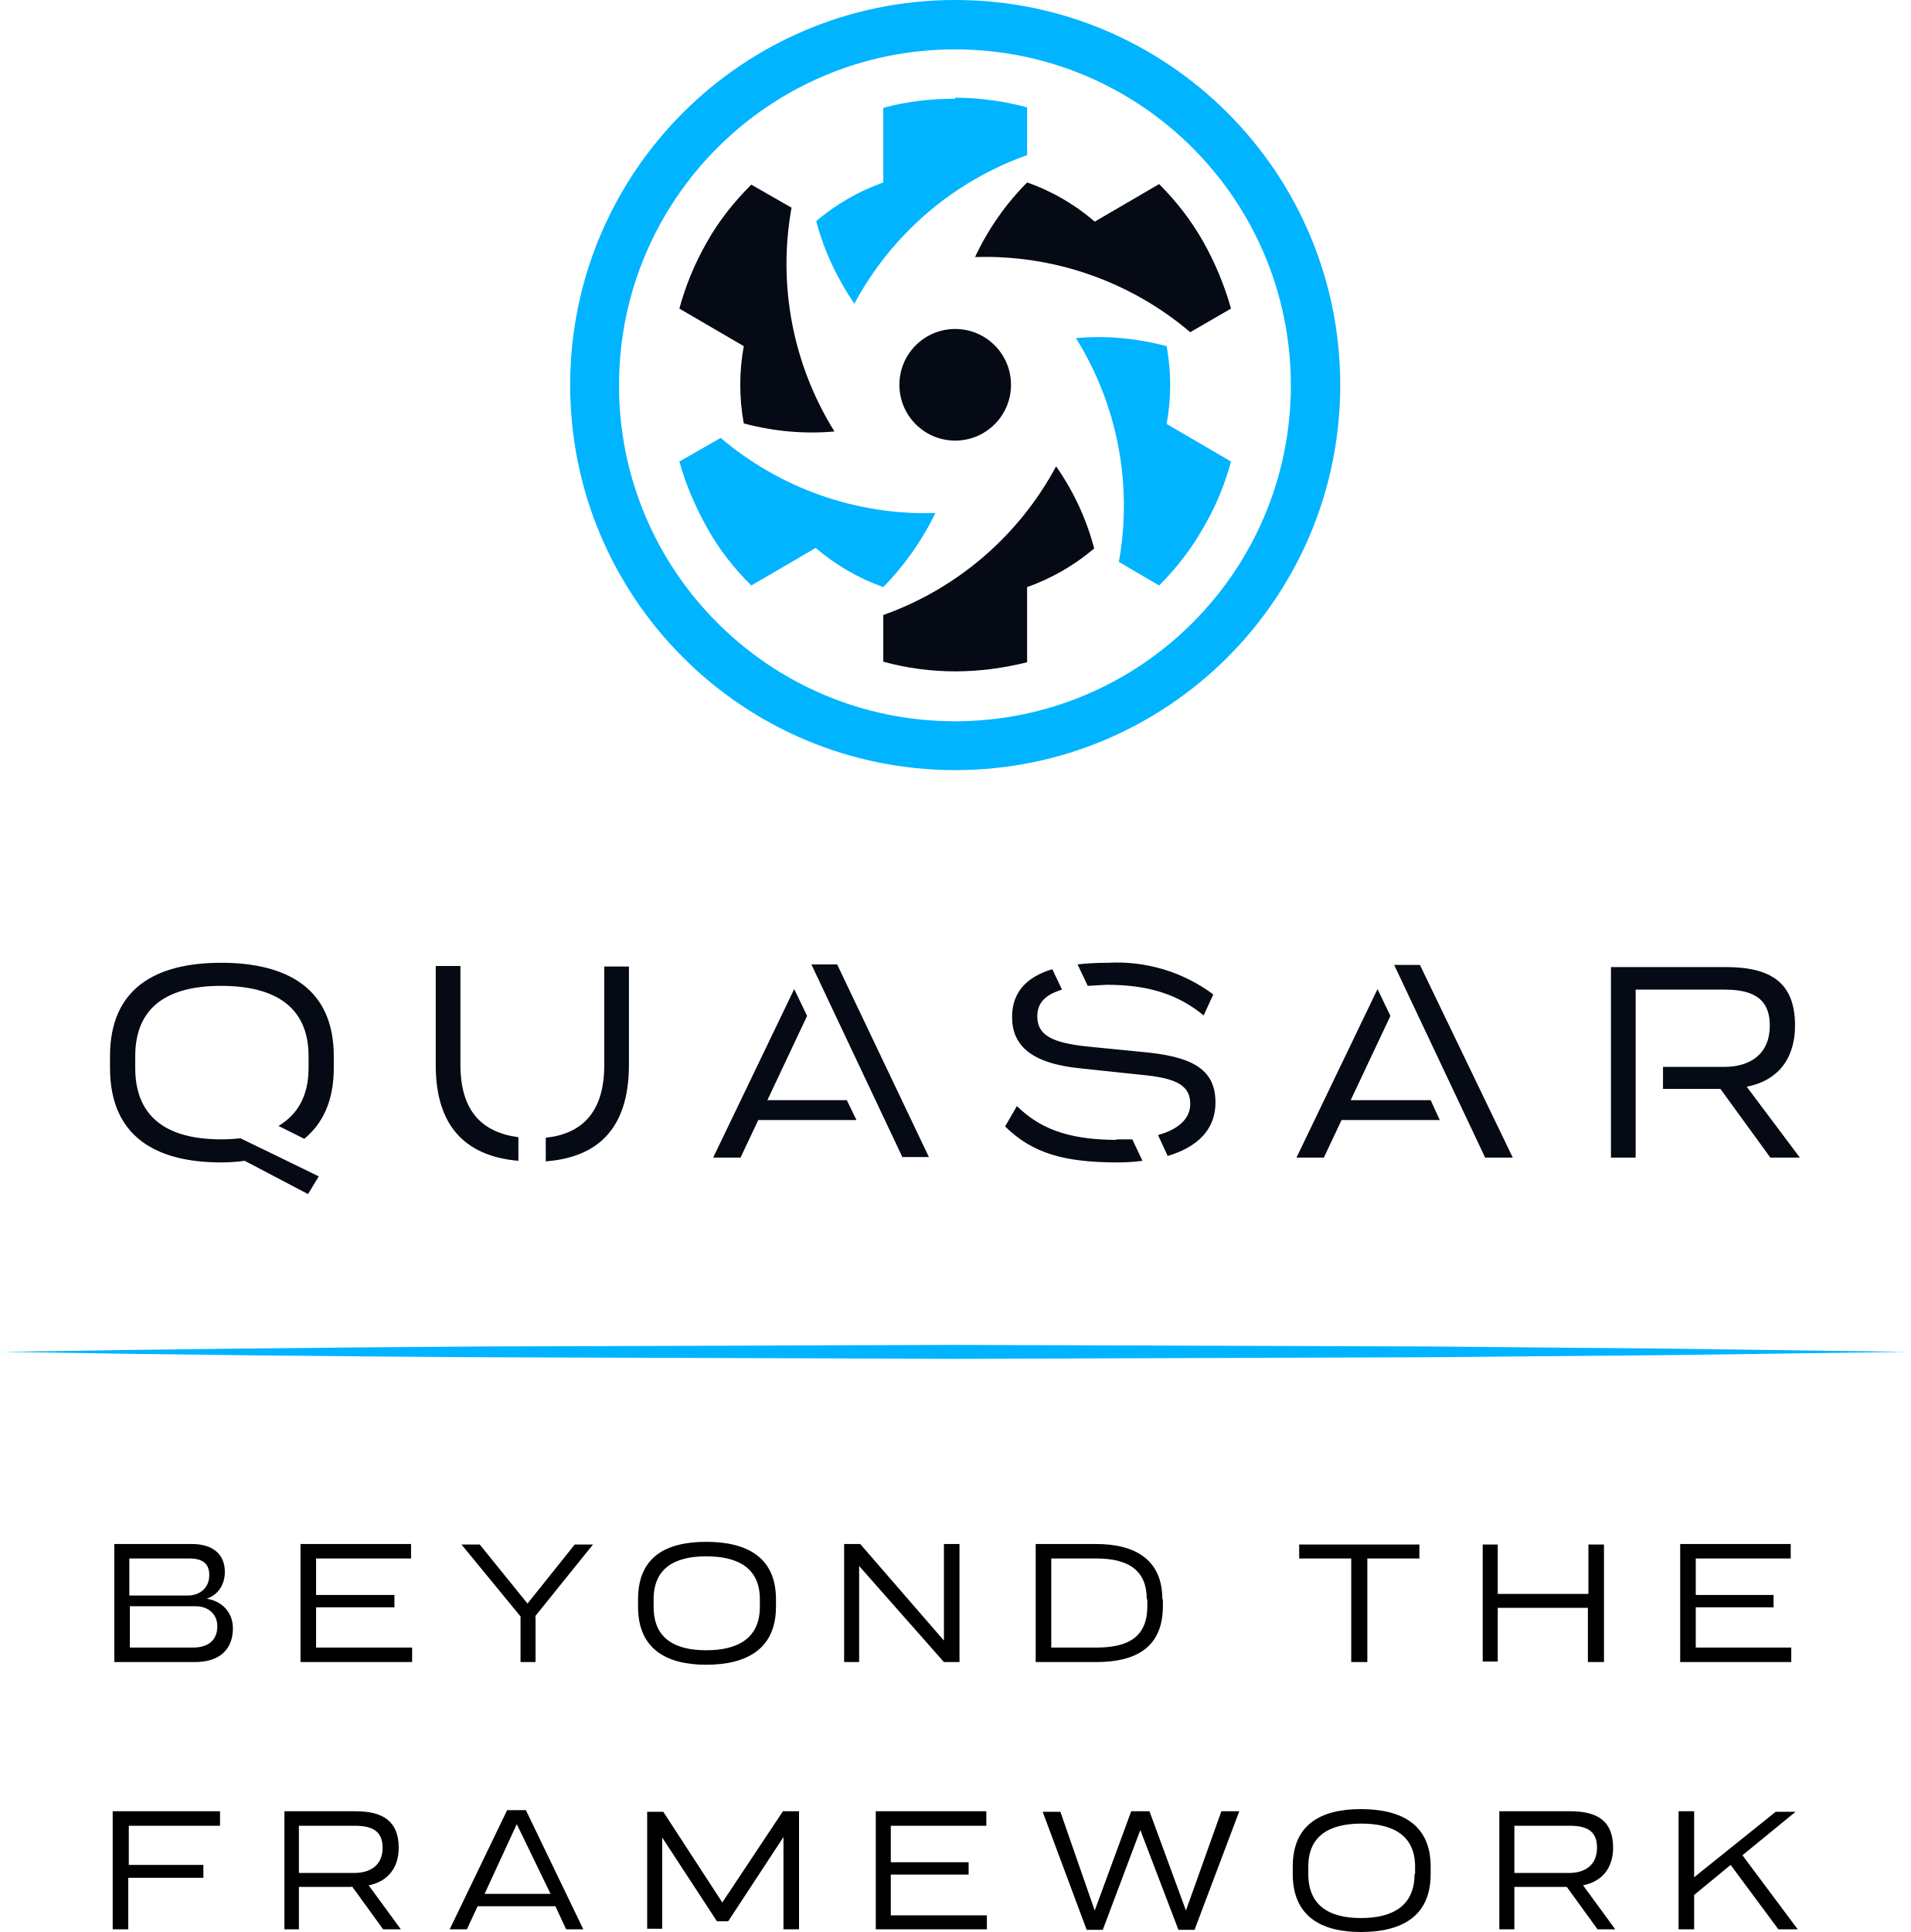
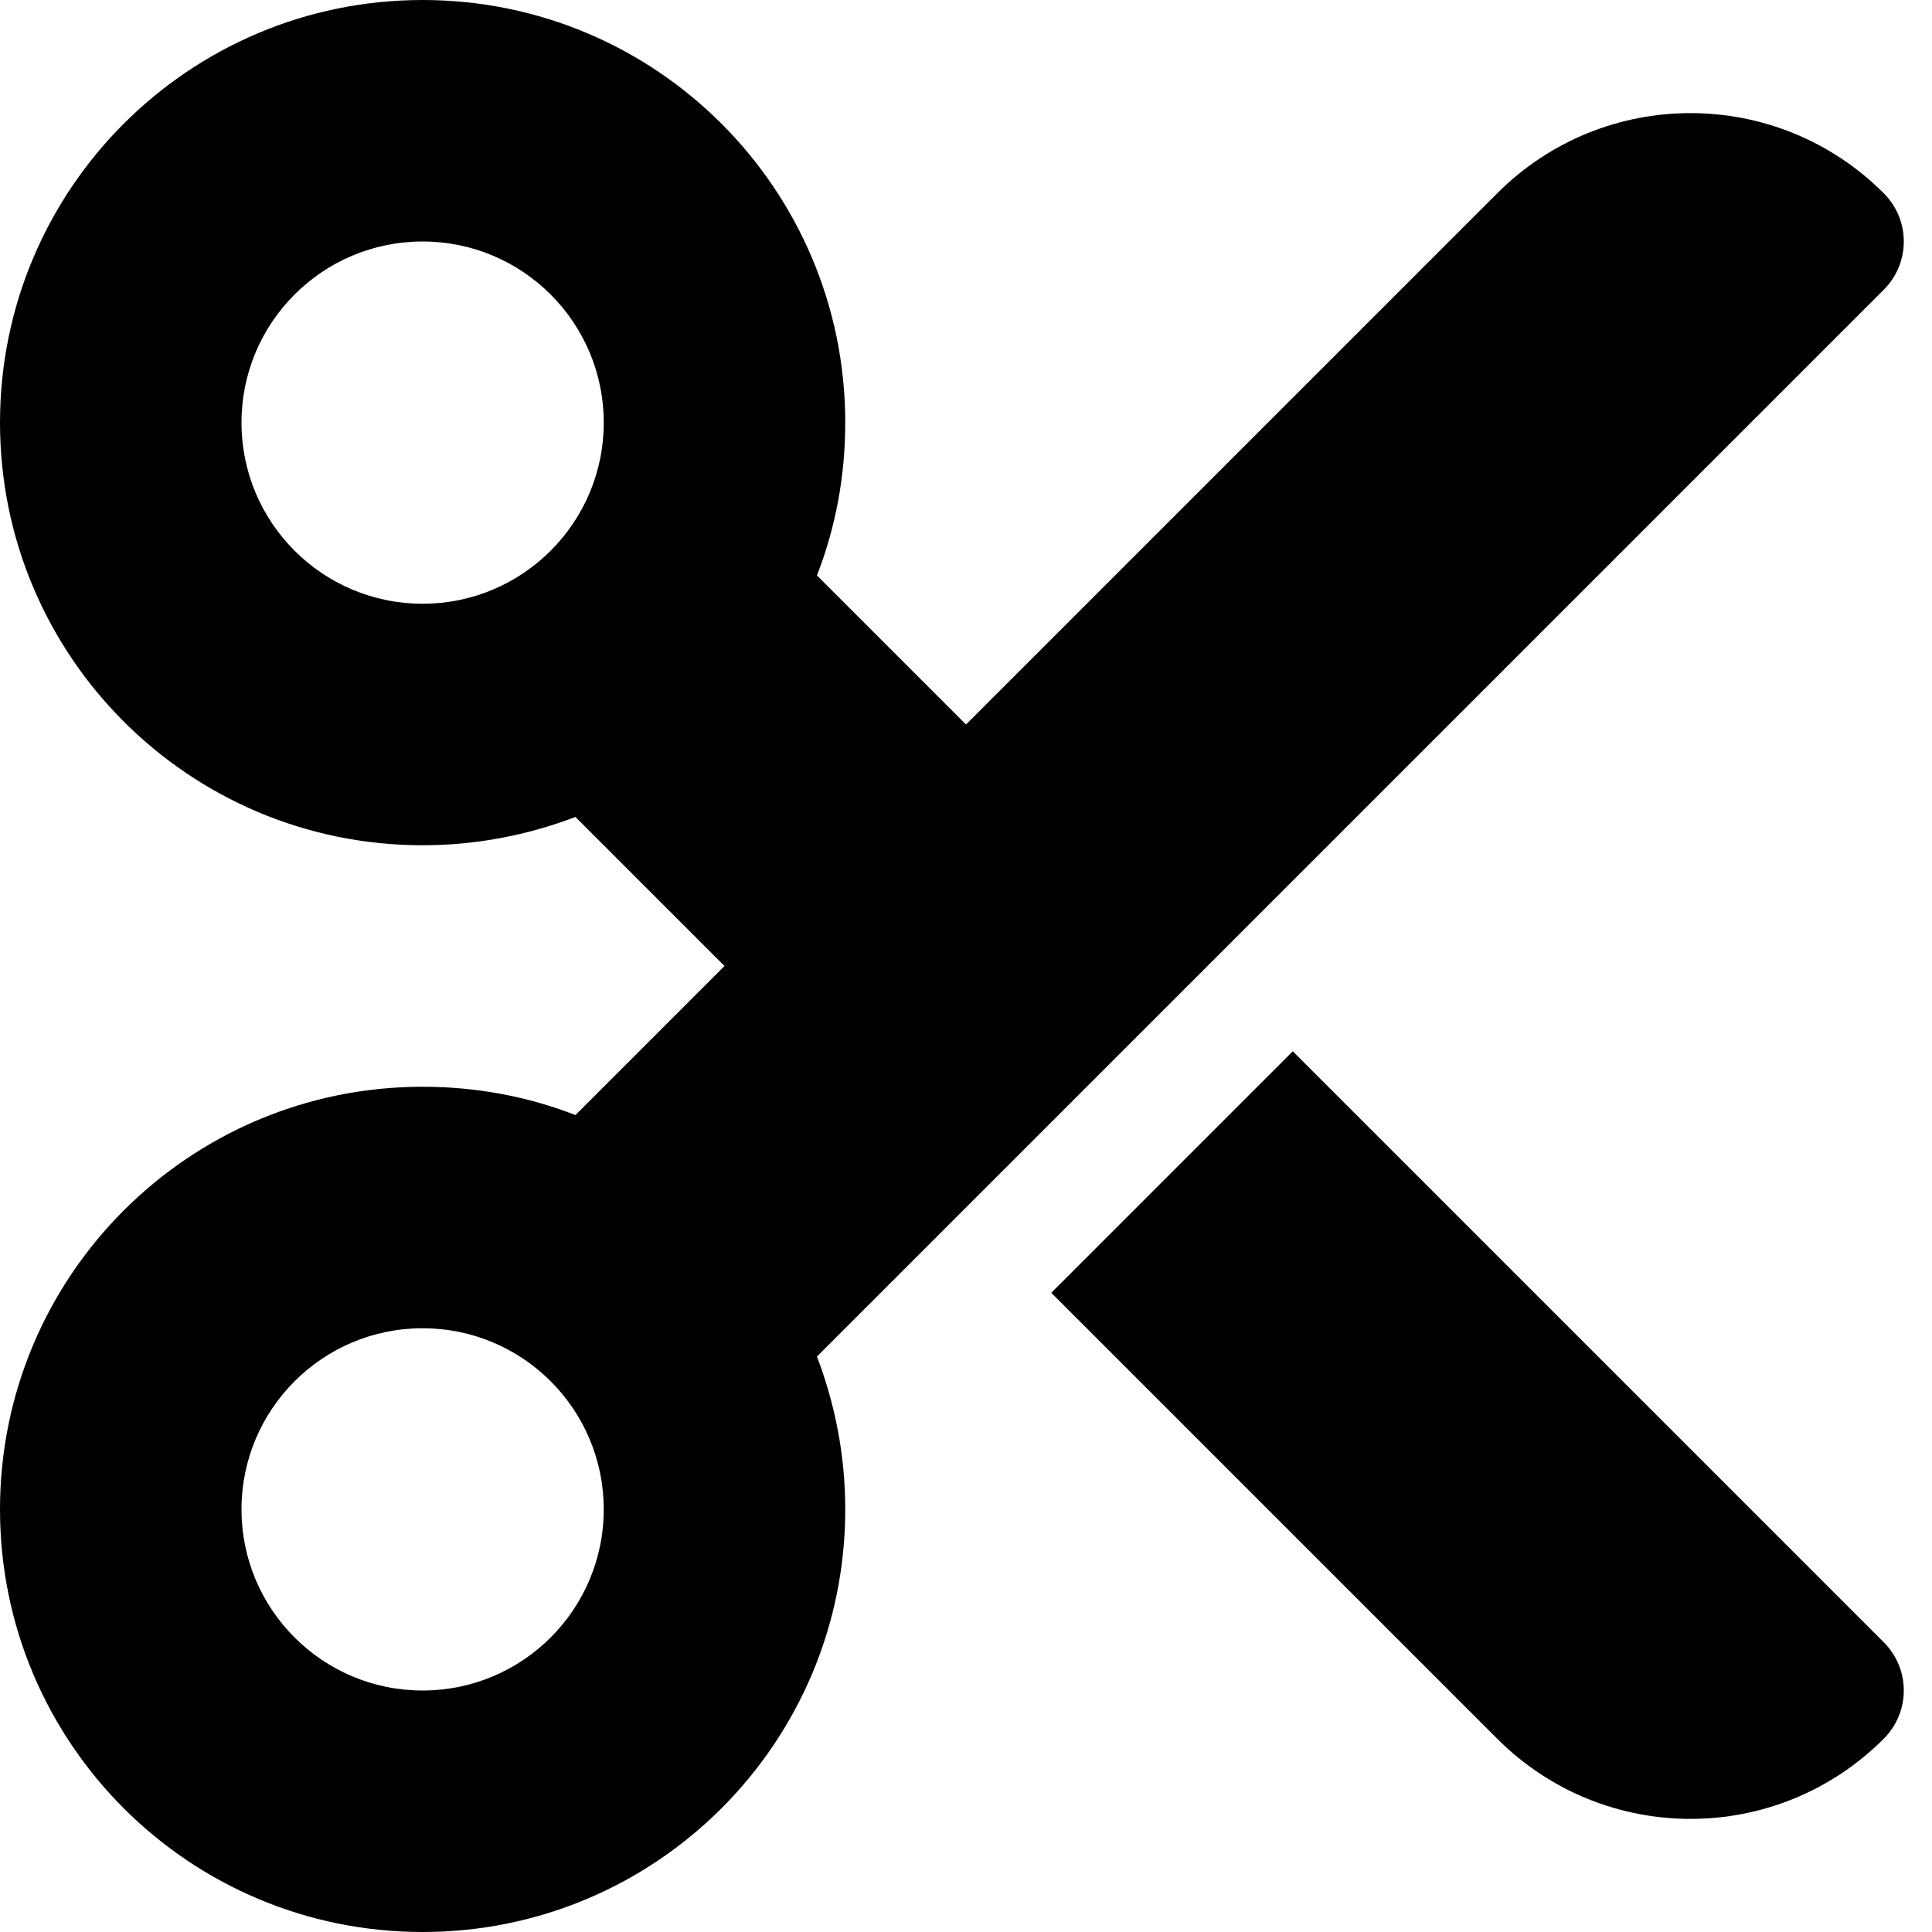
- <svg xmlns="http://www.w3.org/2000/svg" viewBox="0 0 356 360">
-   <path d="M43.4 303.4c0 3.8-2.3 6.3-7.1 6.3h-15v-22h14.4c4.3 0 6.2 2.2 6.2 5.2 0 2.6-1.5 4.4-3.4 5 2.8.4 4.9 2.5 4.9 5.5zm-8-13H24.1v6.9H35c2.1 0 4-1.3 4-3.8 0-2.2-1.3-3.1-3.7-3.1zm5.1 12.6c0-2.3-1.8-3.7-4-3.7H24.2v7.7h11.7c3.4 0 4.6-1.8 4.6-4zm36.3 4v2.7H56v-22h20.6v2.7H58.9v6.8h14.6v2.3H58.9v7.5h17.9zm23-5.8v8.5H97v-8.5l-11-13.4h3.4l8.9 11 8.8-11h3.4l-10.8 13.4zm19.1-1.8V298c0-7.9 5.2-10.7 12.7-10.7 7.5 0 13 2.8 13 10.7v1.4c0 7.9-5.5 10.8-13 10.8s-12.7-3-12.7-10.8zm22.7 0V298c0-5.7-3.9-8-10-8-6 0-9.8 2.3-9.8 8v1.4c0 5.8 3.8 8.1 9.8 8.1 6 0 10-2.3 10-8.1zm37.2-11.6v21.9h-2.9l-15.8-17.9v17.9h-2.8v-22h3l15.6 18v-18h2.9zm37.9 10.2v1.3c0 7.8-5.2 10.4-12.4 10.4H193v-22h11.2c7.2 0 12.4 2.8 12.4 10.3zm-3 0c0-5.3-3.3-7.6-9.4-7.6h-8.4V307h8.4c6 0 9.5-2 9.5-7.7V298zm50.8-7.6h-9.7v19.3h-3v-19.3h-9.7v-2.6h22.4v2.6zm34.4-2.6v21.9h-3v-10.1h-16.8v10h-2.8v-21.8h2.8v9.2H296v-9.2h2.9zm34.9 19.2v2.7h-20.7v-22h20.6v2.7H316v6.8h14.5v2.3H316v7.5h17.8zM24 340.2v7.3h13.9v2.4h-14v9.6H21v-22h20v2.7H24zm41.5 11.4h-9.8v7.9H53v-22h13.3c5.1 0 8 1.9 8 6.8 0 3.7-2 6.3-5.6 7l6 8.2h-3.3l-5.8-8zm-9.8-2.6H66c3.1 0 5.3-1.5 5.3-4.7 0-3.3-2.2-4.1-5.3-4.1H55.7v8.8zm47.9 6.2H89l-2 4.3h-3.2l10.7-22.2H98l10.7 22.2h-3.2l-2-4.3zm-1-2.3l-6.3-13-6 13h12.2zm46.3-15.3v21.9H146v-17.2L135.7 358h-2.1l-10.2-15.6v17h-2.8v-21.8h3l11 16.9 11.3-17h3zm35 19.3v2.6h-20.7v-22h20.6v2.7H166v6.8h14.5v2.3H166v7.6h17.8zm47-19.3l-8.3 22h-3l-7.1-18.6-7 18.6h-3l-8.2-22h3.3L204 356l6.8-18.5h3.4L221 356l6.6-18.5h3.3zm10 11.6v-1.4c0-7.8 5.2-10.7 12.7-10.7 7.6 0 13 2.9 13 10.7v1.4c0 7.9-5.4 10.8-13 10.8-7.5 0-12.7-3-12.7-10.8zm22.8 0v-1.4c0-5.7-4-8-10-8s-9.9 2.3-9.9 8v1.4c0 5.8 3.8 8.2 9.8 8.2 6.1 0 10-2.4 10-8.2zm28.3 2.4h-9.8v7.9h-2.8v-22h13.2c5.2 0 8 1.9 8 6.8 0 3.7-2 6.3-5.6 7l6 8.2h-3.3l-5.8-8zm-9.8-2.6h10.2c3 0 5.2-1.5 5.2-4.7 0-3.3-2.1-4.1-5.2-4.1h-10.2v8.8zm40.3-1.5l-6.8 5.6v6.4h-2.9v-22h2.9v12.3l15.2-12.2h3.7l-9.9 8.1 10.3 13.8h-3.6l-8.9-12z" />
-   <path fill="#050A14" d="M188.4 71.7a10.4 10.4 0 01-20.8 0 10.4 10.4 0 1120.8 0zM224.2 45c-2.2-3.9-5-7.5-8.2-10.7l-12 7c-3.7-3.2-8-5.7-12.6-7.3a49.4 49.4 0 00-9.7 13.9 59 59 0 0140.1 14l7.6-4.4a57 57 0 00-5.2-12.5zM178 125.1c4.5 0 9-.6 13.4-1.7v-14a40 40 0 0012.5-7.2 47.7 47.7 0 00-7.1-15.3 59 59 0 01-32.2 27.7v8.7c4.4 1.2 8.9 1.8 13.4 1.8zM131.8 45c-2.3 4-4 8.1-5.2 12.5l12 7a40 40 0 000 14.4c5.7 1.5 11.3 2 16.9 1.5a59 59 0 01-8-41.7l-7.5-4.3c-3.2 3.2-6 6.7-8.2 10.6z" />
-   <path fill="#00B4FF" d="M224.2 98.4c2.3-3.9 4-8 5.2-12.4l-12-7a40 40 0 000-14.5c-5.7-1.5-11.3-2-16.9-1.5a59 59 0 018 41.7l7.5 4.4c3.2-3.2 6-6.8 8.2-10.7zm-92.4 0c2.2 4 5 7.5 8.2 10.7l12-7a40 40 0 0012.6 7.3c4-4.1 7.3-8.8 9.7-13.8a59 59 0 01-40-14l-7.7 4.4c1.2 4.3 3 8.5 5.2 12.4zm46.2-80c-4.5 0-9 .5-13.4 1.7V34a40 40 0 00-12.5 7.2c1.5 5.7 4 10.8 7.1 15.4a59 59 0 0132.2-27.7V20a53.3 53.3 0 00-13.4-1.8z" />
-   <path fill="#00B4FF" d="M178 9.2a62.6 62.6 0 11-.1 125.2A62.6 62.6 0 01178 9.2m0-9.2a71.7 71.7 0 100 143.5A71.7 71.7 0 00178 0z" />
-   <path fill="#050A14" d="M96.6 212v4.3c-9.2-.8-15.4-5.8-15.4-17.8V180h4.6v18.4c0 8.6 4 12.6 10.8 13.5zm16-31.9v18.4c0 8.9-4.3 12.8-10.9 13.5v4.4c9.2-.7 15.5-5.6 15.5-18v-18.3h-4.7zM62.2 199v-2.2c0-12.7-8.8-17.4-21-17.4-12.1 0-20.7 4.7-20.7 17.4v2.2c0 12.8 8.6 17.6 20.7 17.6 1.5 0 3-.1 4.4-.3l11.8 6.2 2-3.3-8.2-4-6.4-3.1a32 32 0 01-3.6.2c-9.8 0-16-3.9-16-13.3v-2.2c0-9.3 6.2-13.1 16-13.1 9.9 0 16.3 3.8 16.3 13.1v2.2c0 5.3-2.1 8.7-5.6 10.8l4.8 2.4c3.4-2.8 5.5-7 5.5-13.2zM168 215.6h5.1L156 179.7h-4.8l17 36zM143 205l7.4-15.7-2.4-5-15.1 31.4h5.1l3.3-7h18.3l-1.8-3.7H143zm133.7 10.7h5.2l-17.3-35.9h-4.8l17 36zm-25-10.7l7.4-15.7-2.4-5-15.1 31.4h5.1l3.3-7h18.3l-1.7-3.7h-14.8zm73.8-2.5c6-1.2 9-5.4 9-11.4 0-8-4.5-10.9-12.9-10.9h-21.4v35.5h4.6v-31.3h16.5c5 0 8.5 1.4 8.5 6.7 0 5.2-3.5 7.7-8.5 7.7h-11.4v4.1h10.7l9.3 12.8h5.5l-9.9-13.2zm-117.4 9.9c-9.7 0-14.7-2.5-18.6-6.3l-2.2 3.8c5.1 5 11 6.7 21 6.7 1.6 0 3.1-.1 4.6-.3l-1.9-4h-3zm18.4-7c0-6.4-4.7-8.6-13.8-9.4l-10.1-1c-6.7-.7-9.3-2.2-9.3-5.6 0-2.5 1.4-4 4.6-5l-1.8-3.8c-4.7 1.4-7.5 4.2-7.5 8.9 0 5.2 3.4 8.7 13 9.6l11.3 1.2c6.4.6 8.9 2 8.9 5.4 0 2.7-2.1 4.7-6 5.8l1.8 3.9c5.3-1.6 8.9-4.7 8.9-10zm-20.3-21.9c7.9 0 13.3 1.8 18.1 5.7l1.8-3.9a30 30 0 00-19.6-5.9c-2 0-4 .1-5.7.3l1.9 4 3.5-.2z" />
-   <path fill="#00B4FF" d="M.5 251.9c29.6-.5 59.2-.8 88.8-1l88.7-.3 88.7.3 44.4.4 44.4.6-44.4.6-44.4.4-88.7.3-88.7-.3a7981 7981 0 01-88.8-1z" />
-   <path fill="none" d="M-565.2 324H-252v15.8h-313.2z" />
+ <svg xmlns="http://www.w3.org/2000/svg" viewBox="0 0 512 512">
+   <path d="M256 192l-39.5-39.5c4.9-12.6 7.5-26.2 7.5-40.5C224 50.1 173.9 0 112 0S0 50.1 0 112s50.1 112 112 112c14.3 0 27.9-2.7 40.5-7.5L192 256l-39.5 39.5c-12.6-4.9-26.2-7.5-40.5-7.5C50.1 288 0 338.1 0 400s50.1 112 112 112s112-50.1 112-112c0-14.3-2.7-27.9-7.5-40.5L499.2 76.8c7.1-7.1 7.1-18.5 0-25.6c-28.3-28.3-74.1-28.3-102.4 0L256 192zm22.6 150.6L396.8 460.8c28.3 28.3 74.1 28.3 102.4 0c7.1-7.1 7.1-18.5 0-25.6L342.6 278.6l-64 64zM64 112a48 48 0 1 1 96 0 48 48 0 1 1 -96 0zm48 240a48 48 0 1 1 0 96 48 48 0 1 1 0-96z" />
</svg>
